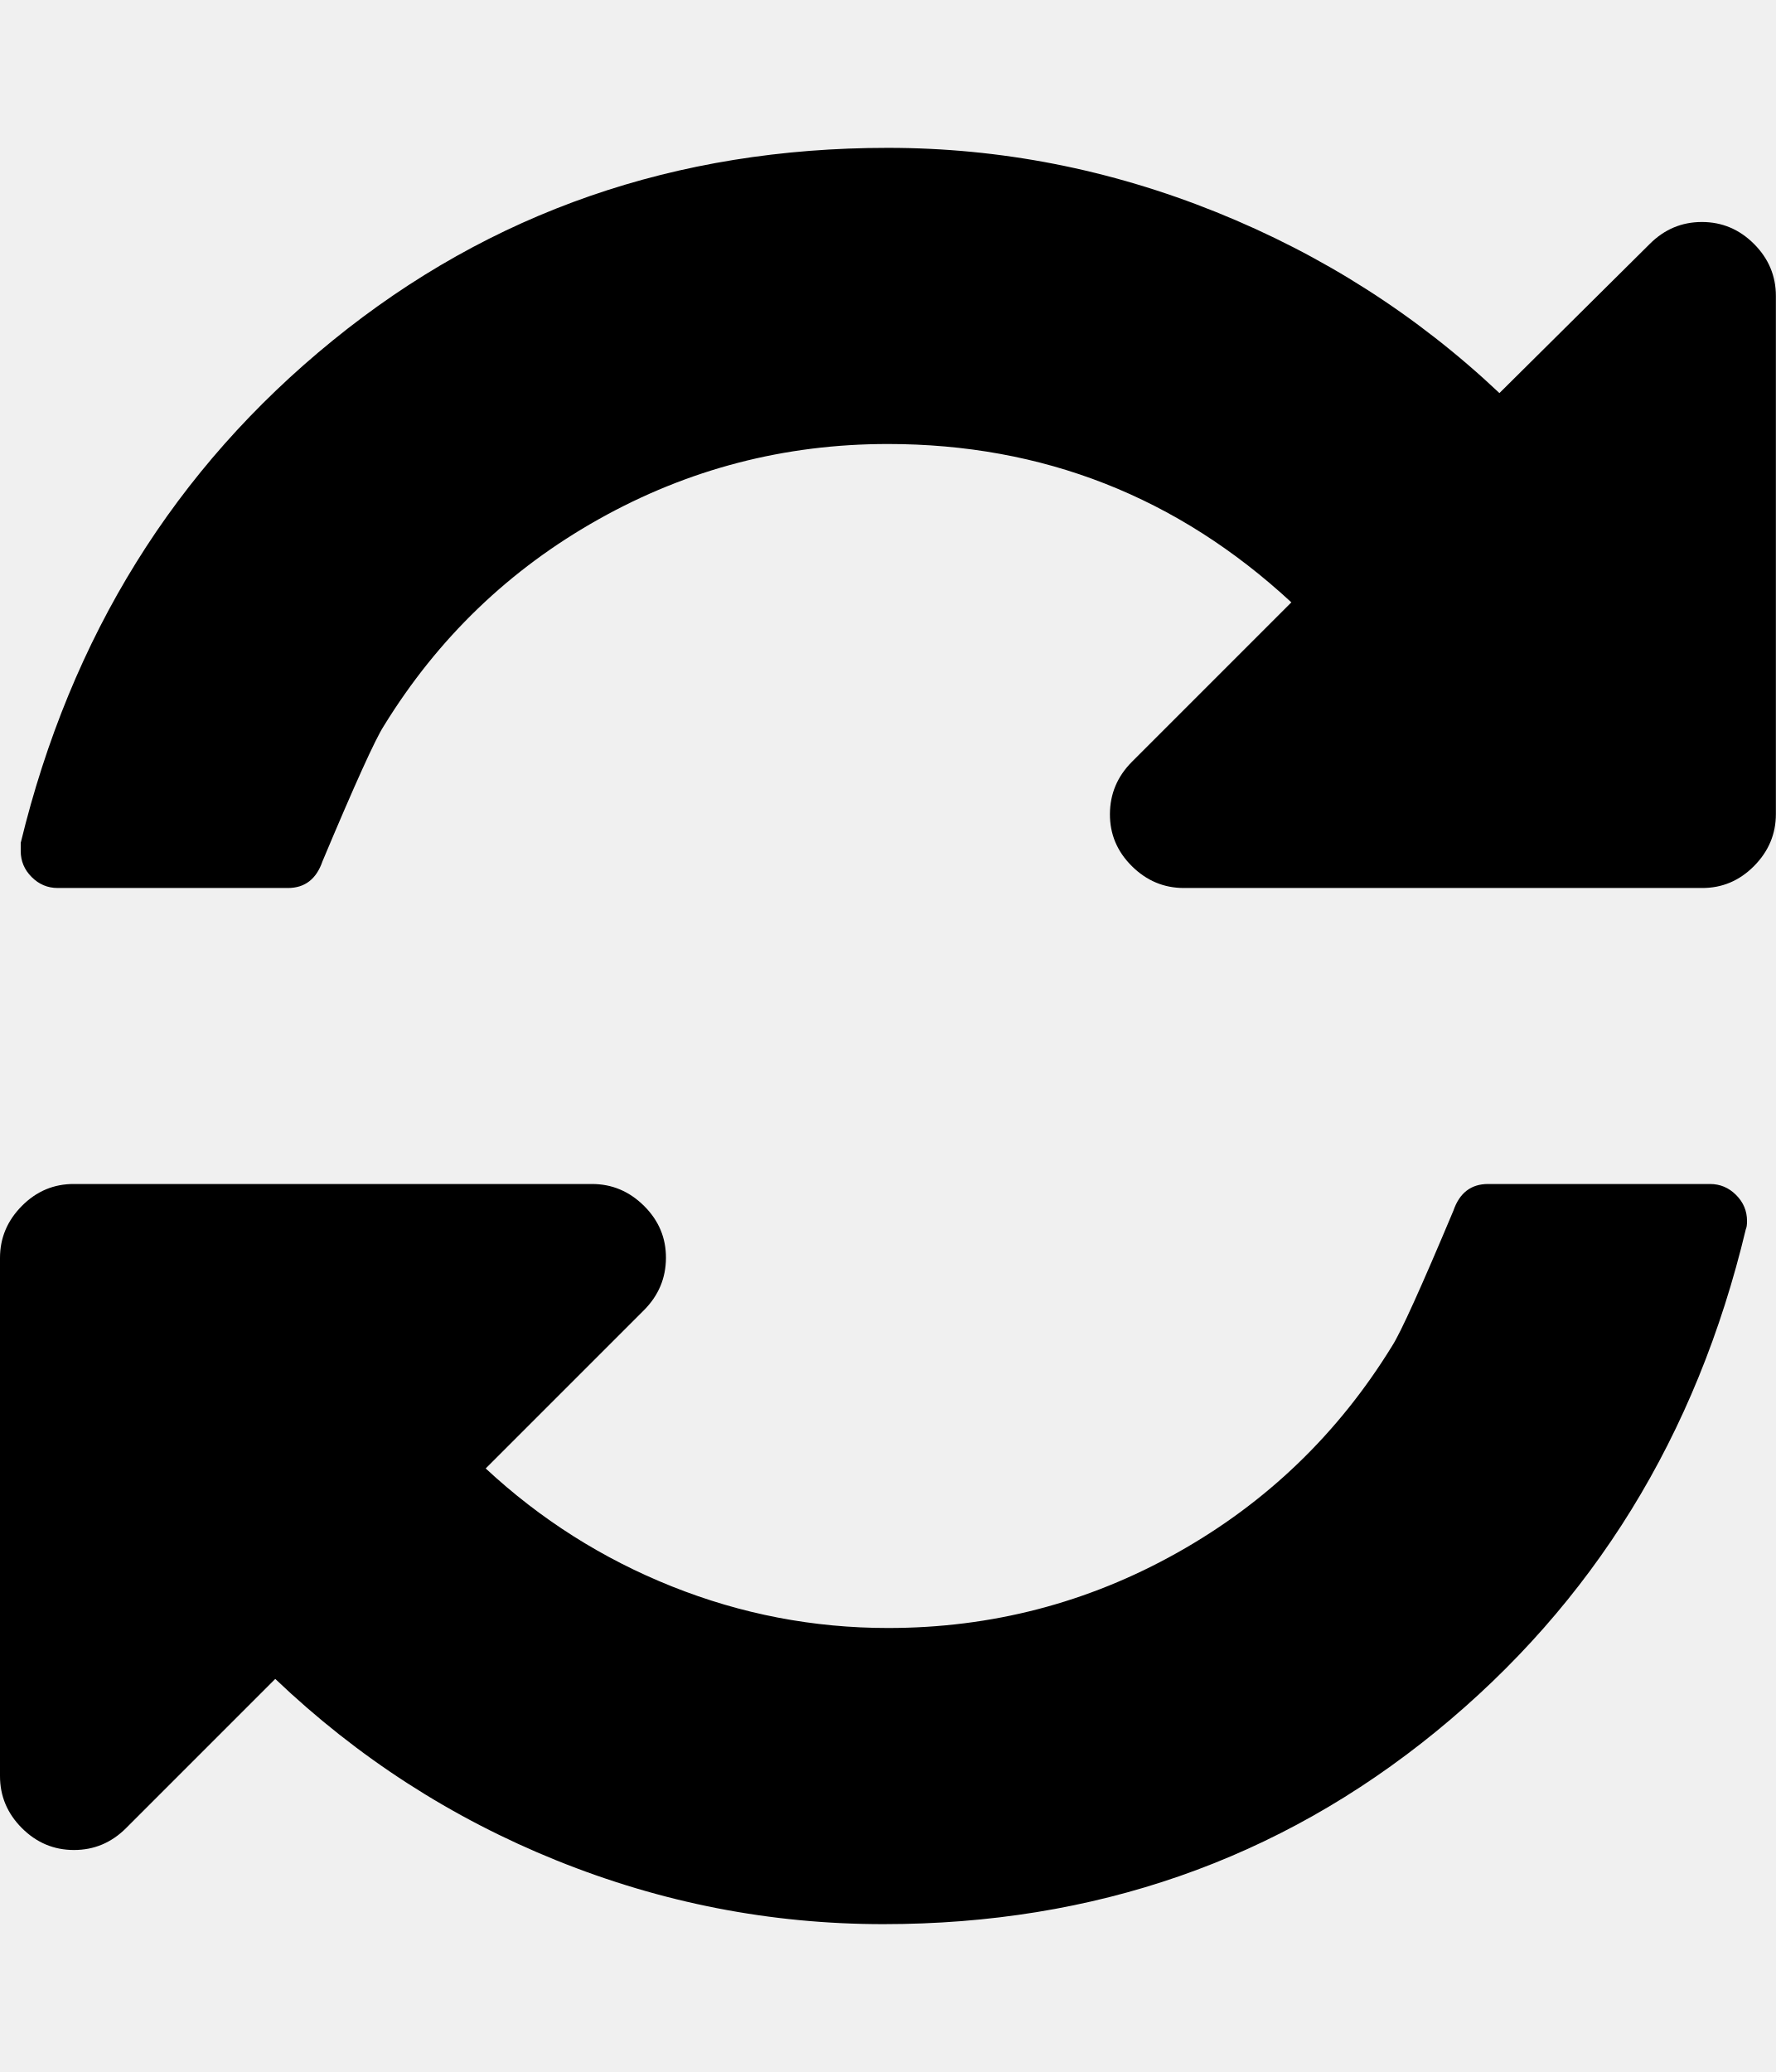
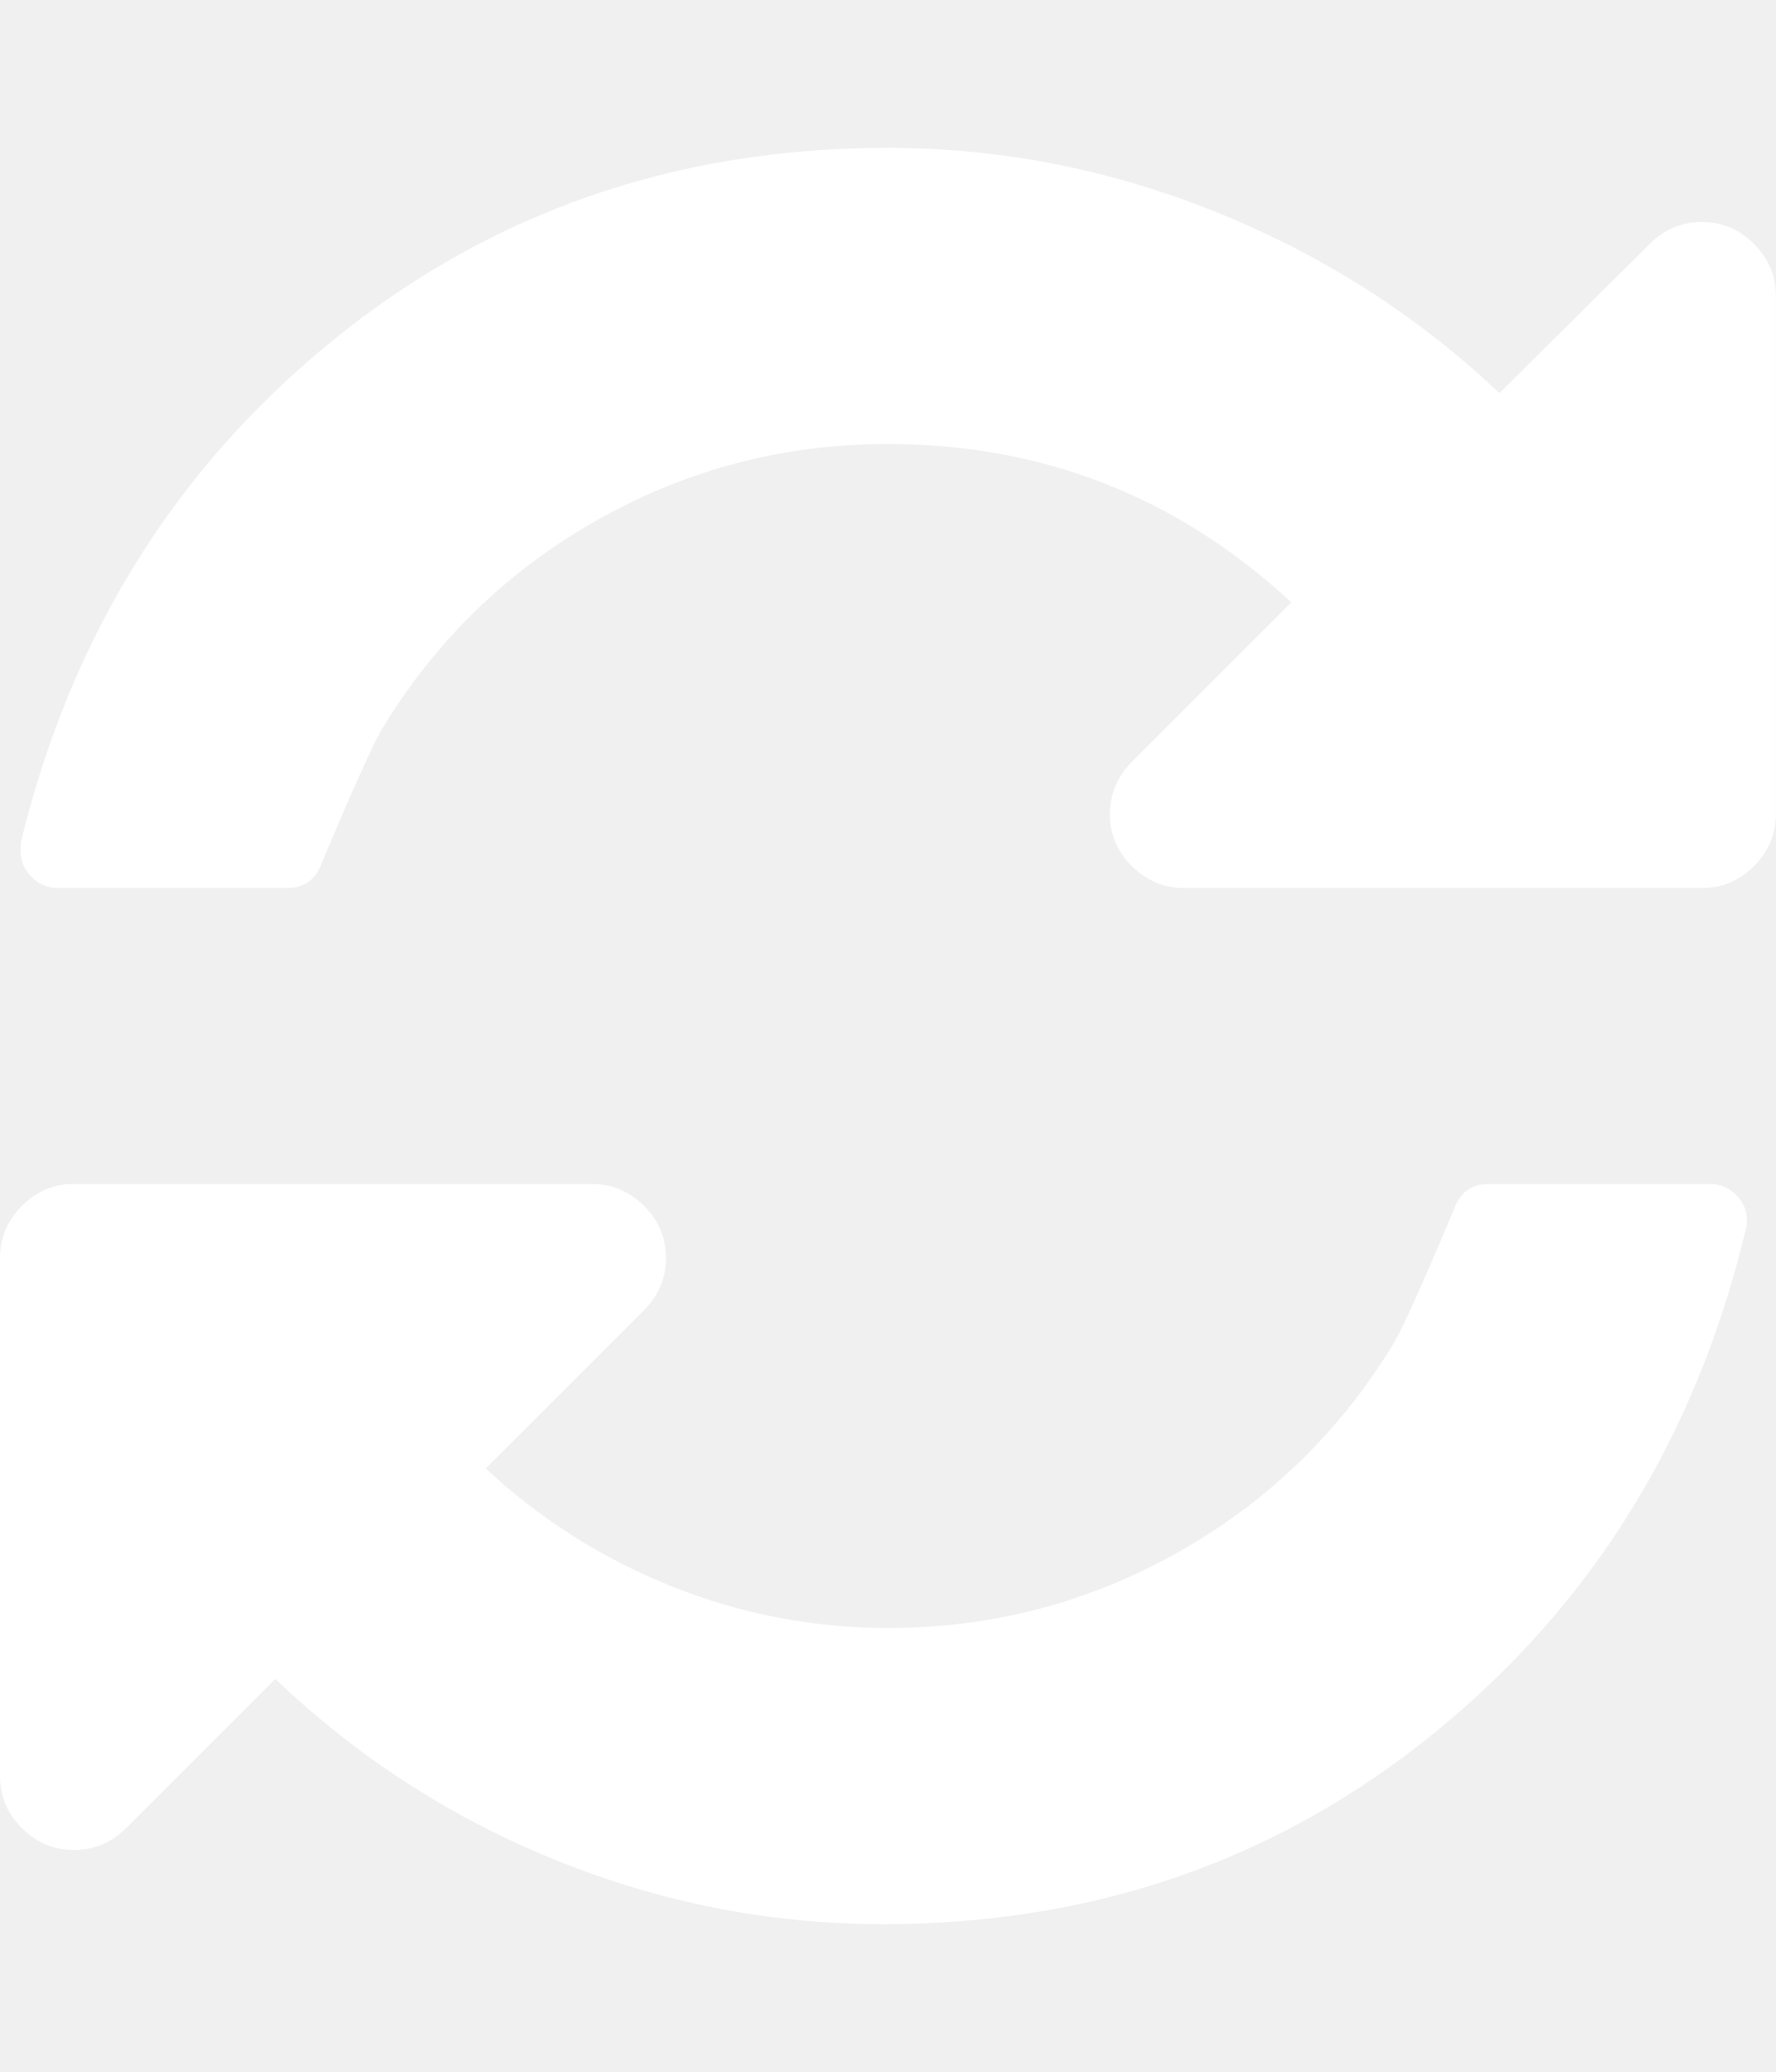
<svg xmlns="http://www.w3.org/2000/svg" version="1.1" width="12" height="14" viewBox="0 0 12 14">
-   <path d="M11.805 8.25q0 0.039-0.008 0.055-0.5 2.094-2.094 3.395t-3.734 1.301q-1.141 0-2.207-0.43t-1.902-1.227l-1.008 1.008q-0.148 0.148-0.352 0.148t-0.352-0.148-0.148-0.352v-3.5q0-0.203 0.148-0.352t0.352-0.148h3.5q0.203 0 0.352 0.148t0.148 0.352-0.148 0.352l-1.070 1.070q0.555 0.516 1.258 0.797t1.461 0.281q1.047 0 1.953-0.508t1.453-1.398q0.086-0.133 0.414-0.914 0.062-0.18 0.234-0.18h1.5q0.102 0 0.176 0.074t0.074 0.176zM12 2v3.5q0 0.203-0.148 0.352t-0.352 0.148h-3.5q-0.203 0-0.352-0.148t-0.148-0.352 0.148-0.352l1.078-1.078q-1.156-1.070-2.727-1.070-1.047 0-1.953 0.508t-1.453 1.398q-0.086 0.133-0.414 0.914-0.062 0.18-0.234 0.18h-1.555q-0.102 0-0.176-0.074t-0.074-0.176v-0.055q0.508-2.094 2.109-3.395t3.75-1.301q1.141 0 2.219 0.434t1.914 1.223l1.016-1.008q0.148-0.148 0.352-0.148t0.352 0.148 0.148 0.352z" />
+   <defs>
+     <style>.a{fill:#ffffff;}</style>
+   </defs>
+   <path class="a" d="M11.805 8.25q0 0.039-0.008 0.055-0.5 2.094-2.094 3.395t-3.734 1.301q-1.141 0-2.207-0.43t-1.902-1.227l-1.008 1.008q-0.148 0.148-0.352 0.148t-0.352-0.148-0.148-0.352v-3.5q0-0.203 0.148-0.352t0.352-0.148h3.5q0.203 0 0.352 0.148t0.148 0.352-0.148 0.352l-1.070 1.070q0.555 0.516 1.258 0.797t1.461 0.281q1.047 0 1.953-0.508t1.453-1.398q0.086-0.133 0.414-0.914 0.062-0.18 0.234-0.18h1.5q0.102 0 0.176 0.074t0.074 0.176zM12 2v3.5q0 0.203-0.148 0.352t-0.352 0.148h-3.5q-0.203 0-0.352-0.148t-0.148-0.352 0.148-0.352l1.078-1.078q-1.156-1.070-2.727-1.070-1.047 0-1.953 0.508t-1.453 1.398q-0.086 0.133-0.414 0.914-0.062 0.18-0.234 0.18h-1.555q-0.102 0-0.176-0.074t-0.074-0.176v-0.055q0.508-2.094 2.109-3.395t3.75-1.301q1.141 0 2.219 0.434t1.914 1.223l1.016-1.008q0.148-0.148 0.352-0.148t0.352 0.148 0.148 0.352z" />
</svg>
